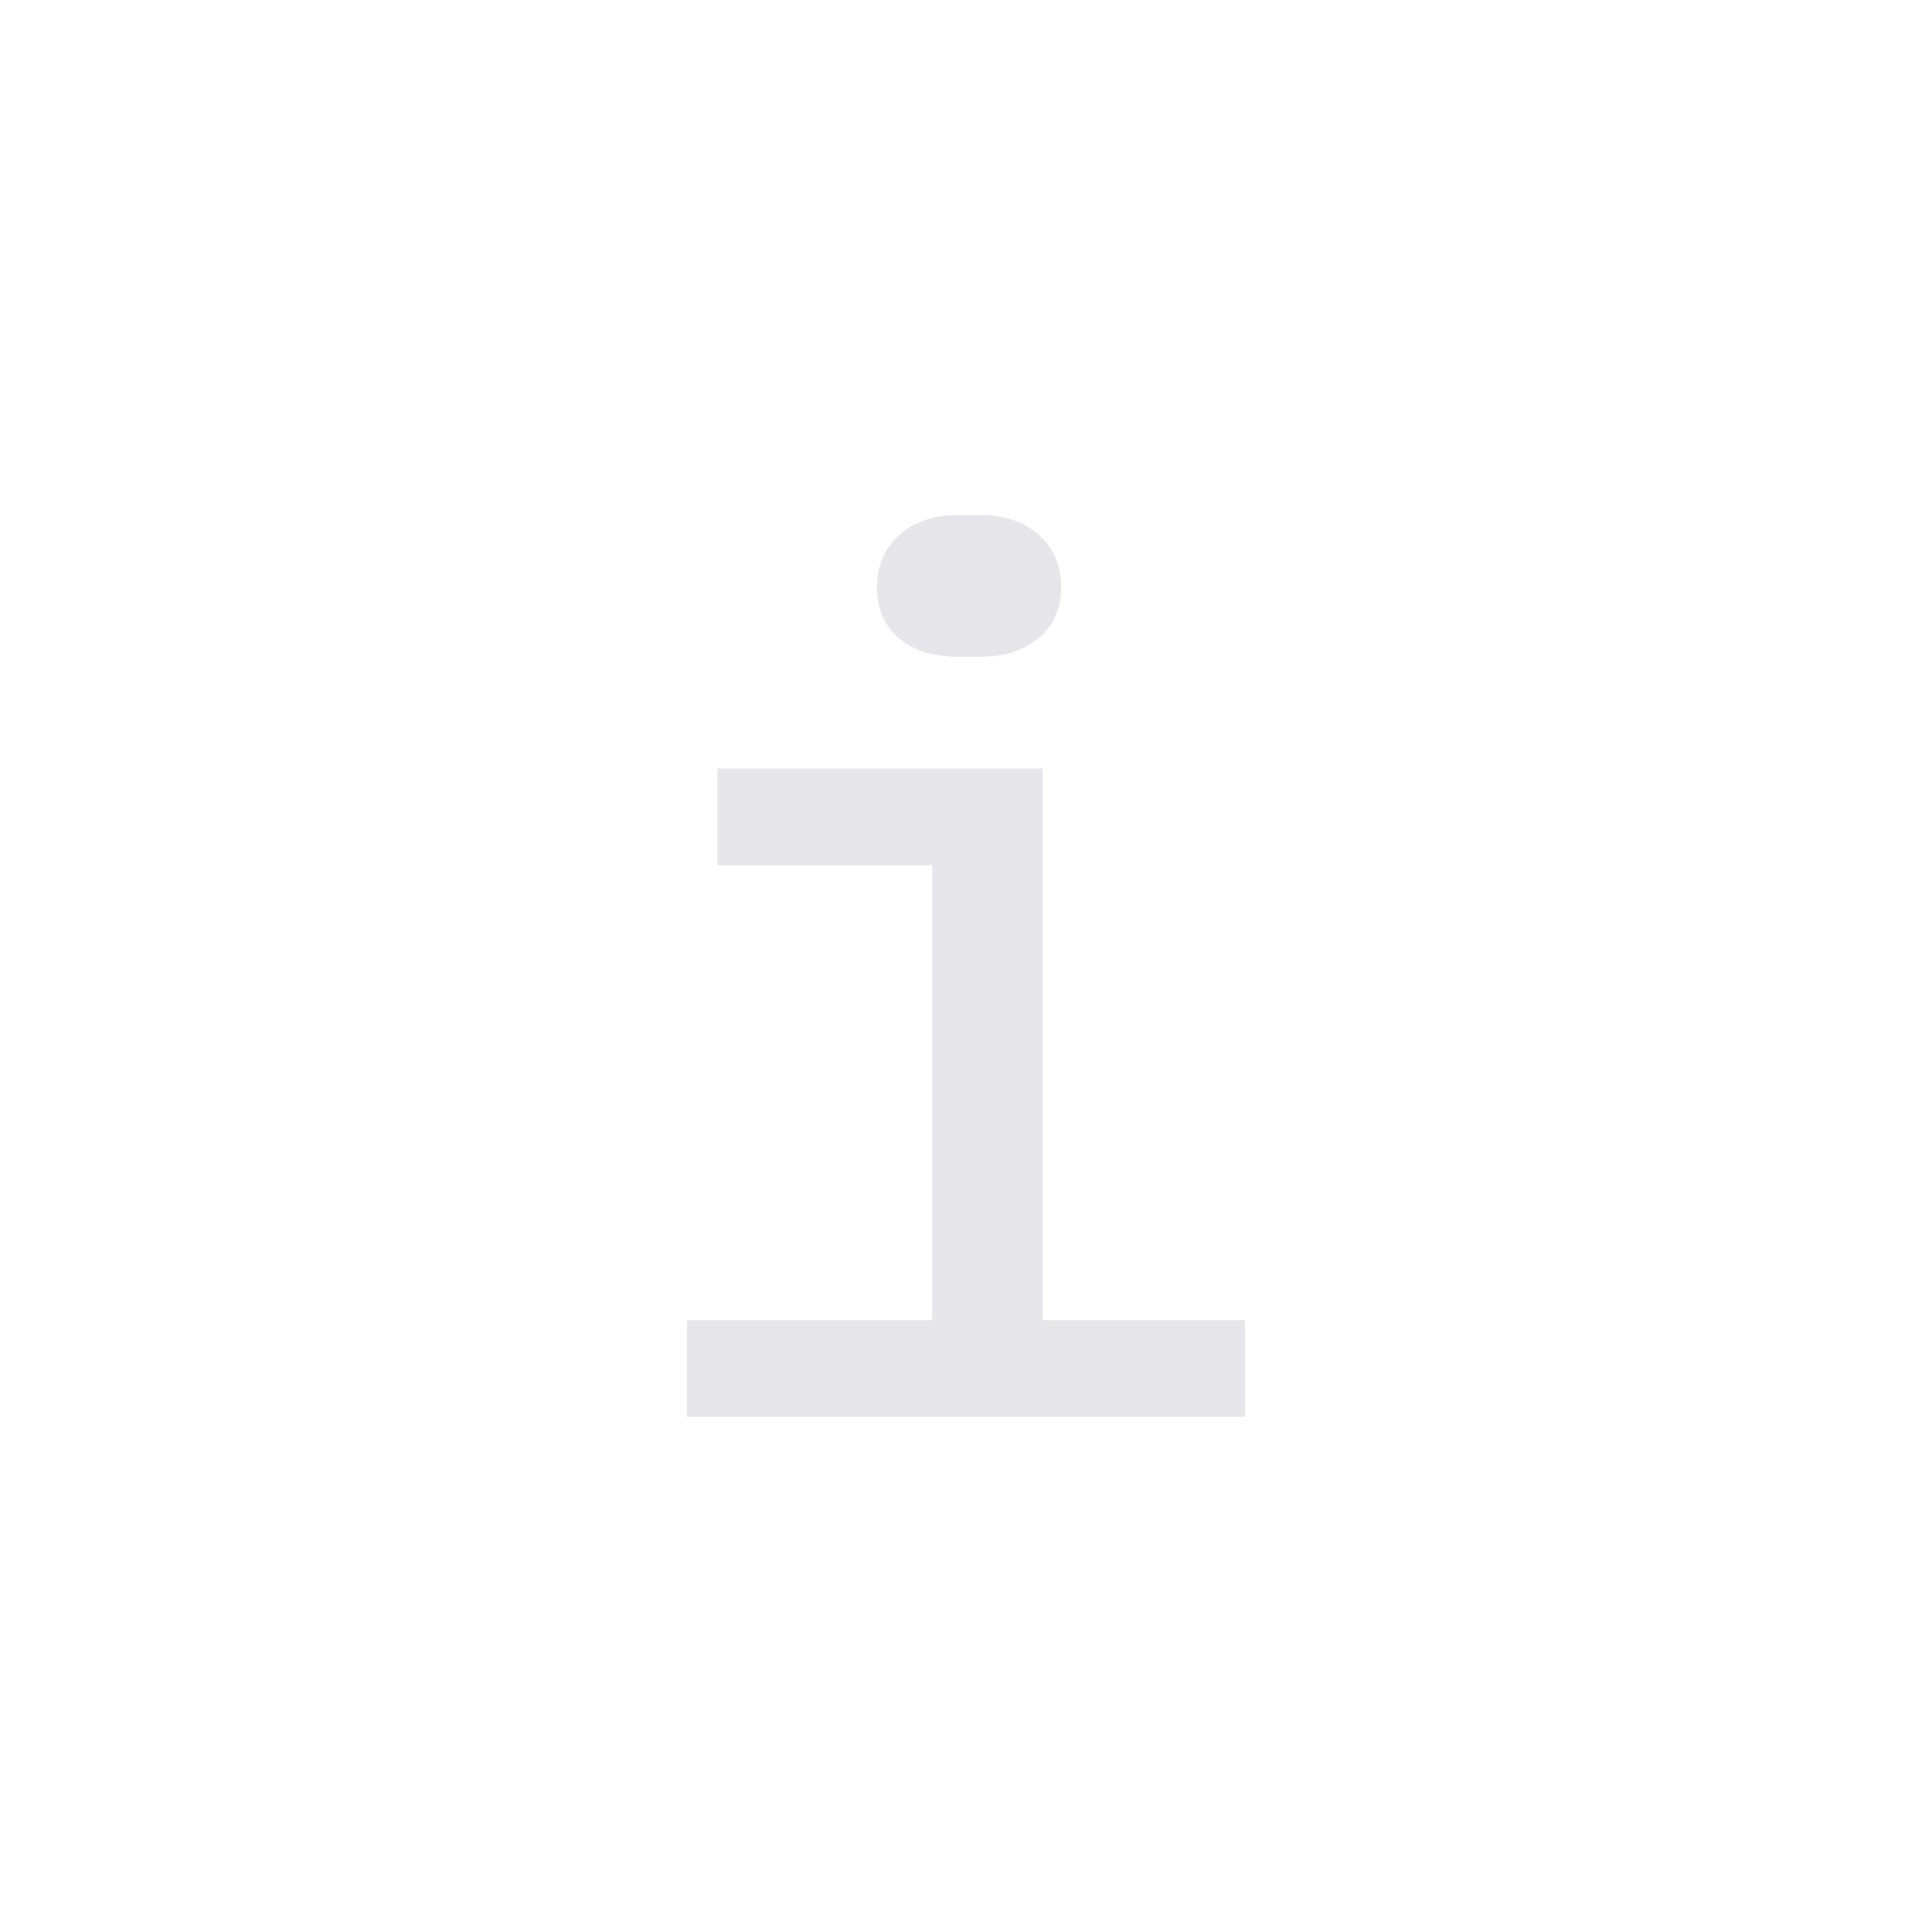
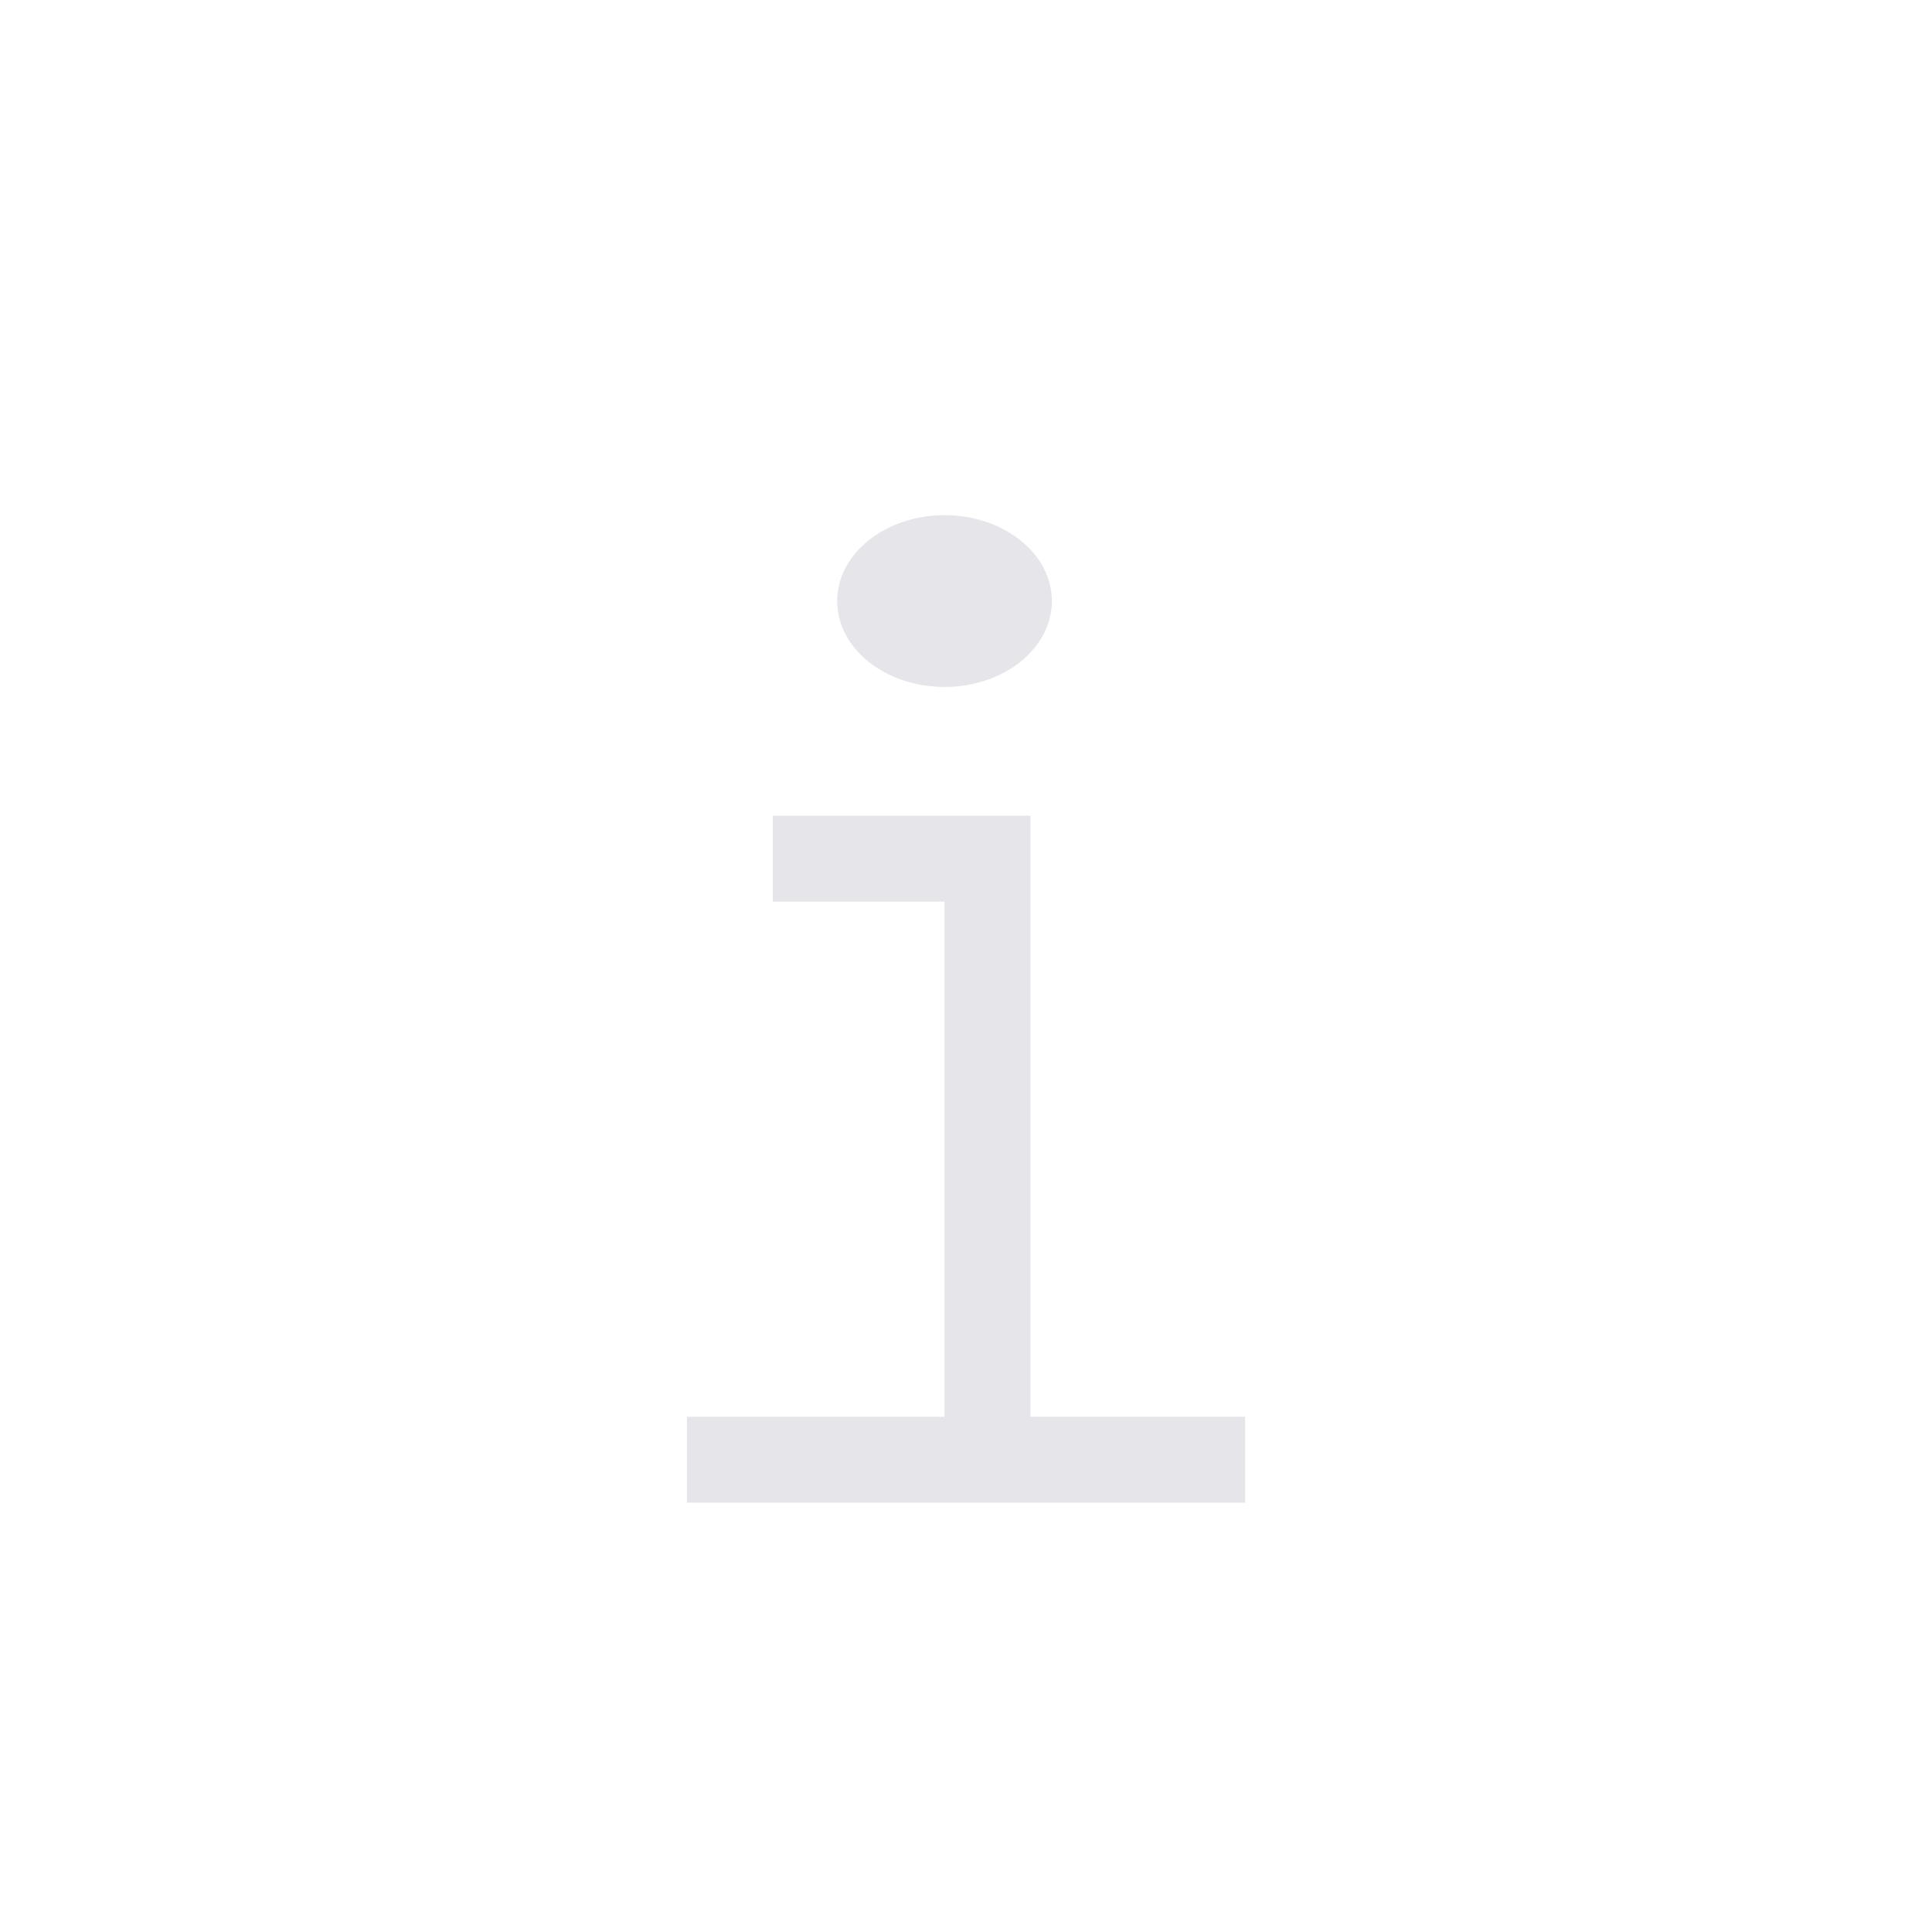
<svg xmlns="http://www.w3.org/2000/svg" width="45px" height="45px" viewBox="0 0 45 45" version="1.1">
  <g id="tabicon/-about" stroke="none" stroke-width="1" fill="none" fill-rule="evenodd">
-     <path d="M16,33 L16,30.749 L21.714,30.749 L21.714,20.153 L16.714,20.153 L16.714,17.902 L24.286,17.902 L24.286,30.749 L29,30.749 L29,33 L16,33 Z M22.286,12 L22.857,12 C23.41,12 23.857,12.156 24.2,12.467 C24.543,12.778 24.714,13.18 24.714,13.675 C24.714,14.169 24.543,14.562 24.2,14.855 C23.857,15.148 23.41,15.294 22.857,15.294 L22.286,15.294 C21.733,15.294 21.286,15.152 20.943,14.869 C20.6,14.585 20.429,14.187 20.429,13.675 C20.429,13.18 20.6,12.778 20.943,12.467 C21.286,12.156 21.733,12 22.286,12 Z" id="i" fill="#E5E5EA" fill-rule="nonzero" />
+     <polygon id="Path" fill="#E5E5EA" fill-rule="nonzero" points="16 35 16 33 22 33 22 21 18 21 18 19 24 19 24 33 29 33 29 35" />
+     <ellipse id="Oval" fill="#E5E5EA" cx="22" cy="14" rx="2.5" ry="2" />
  </g>
</svg>
